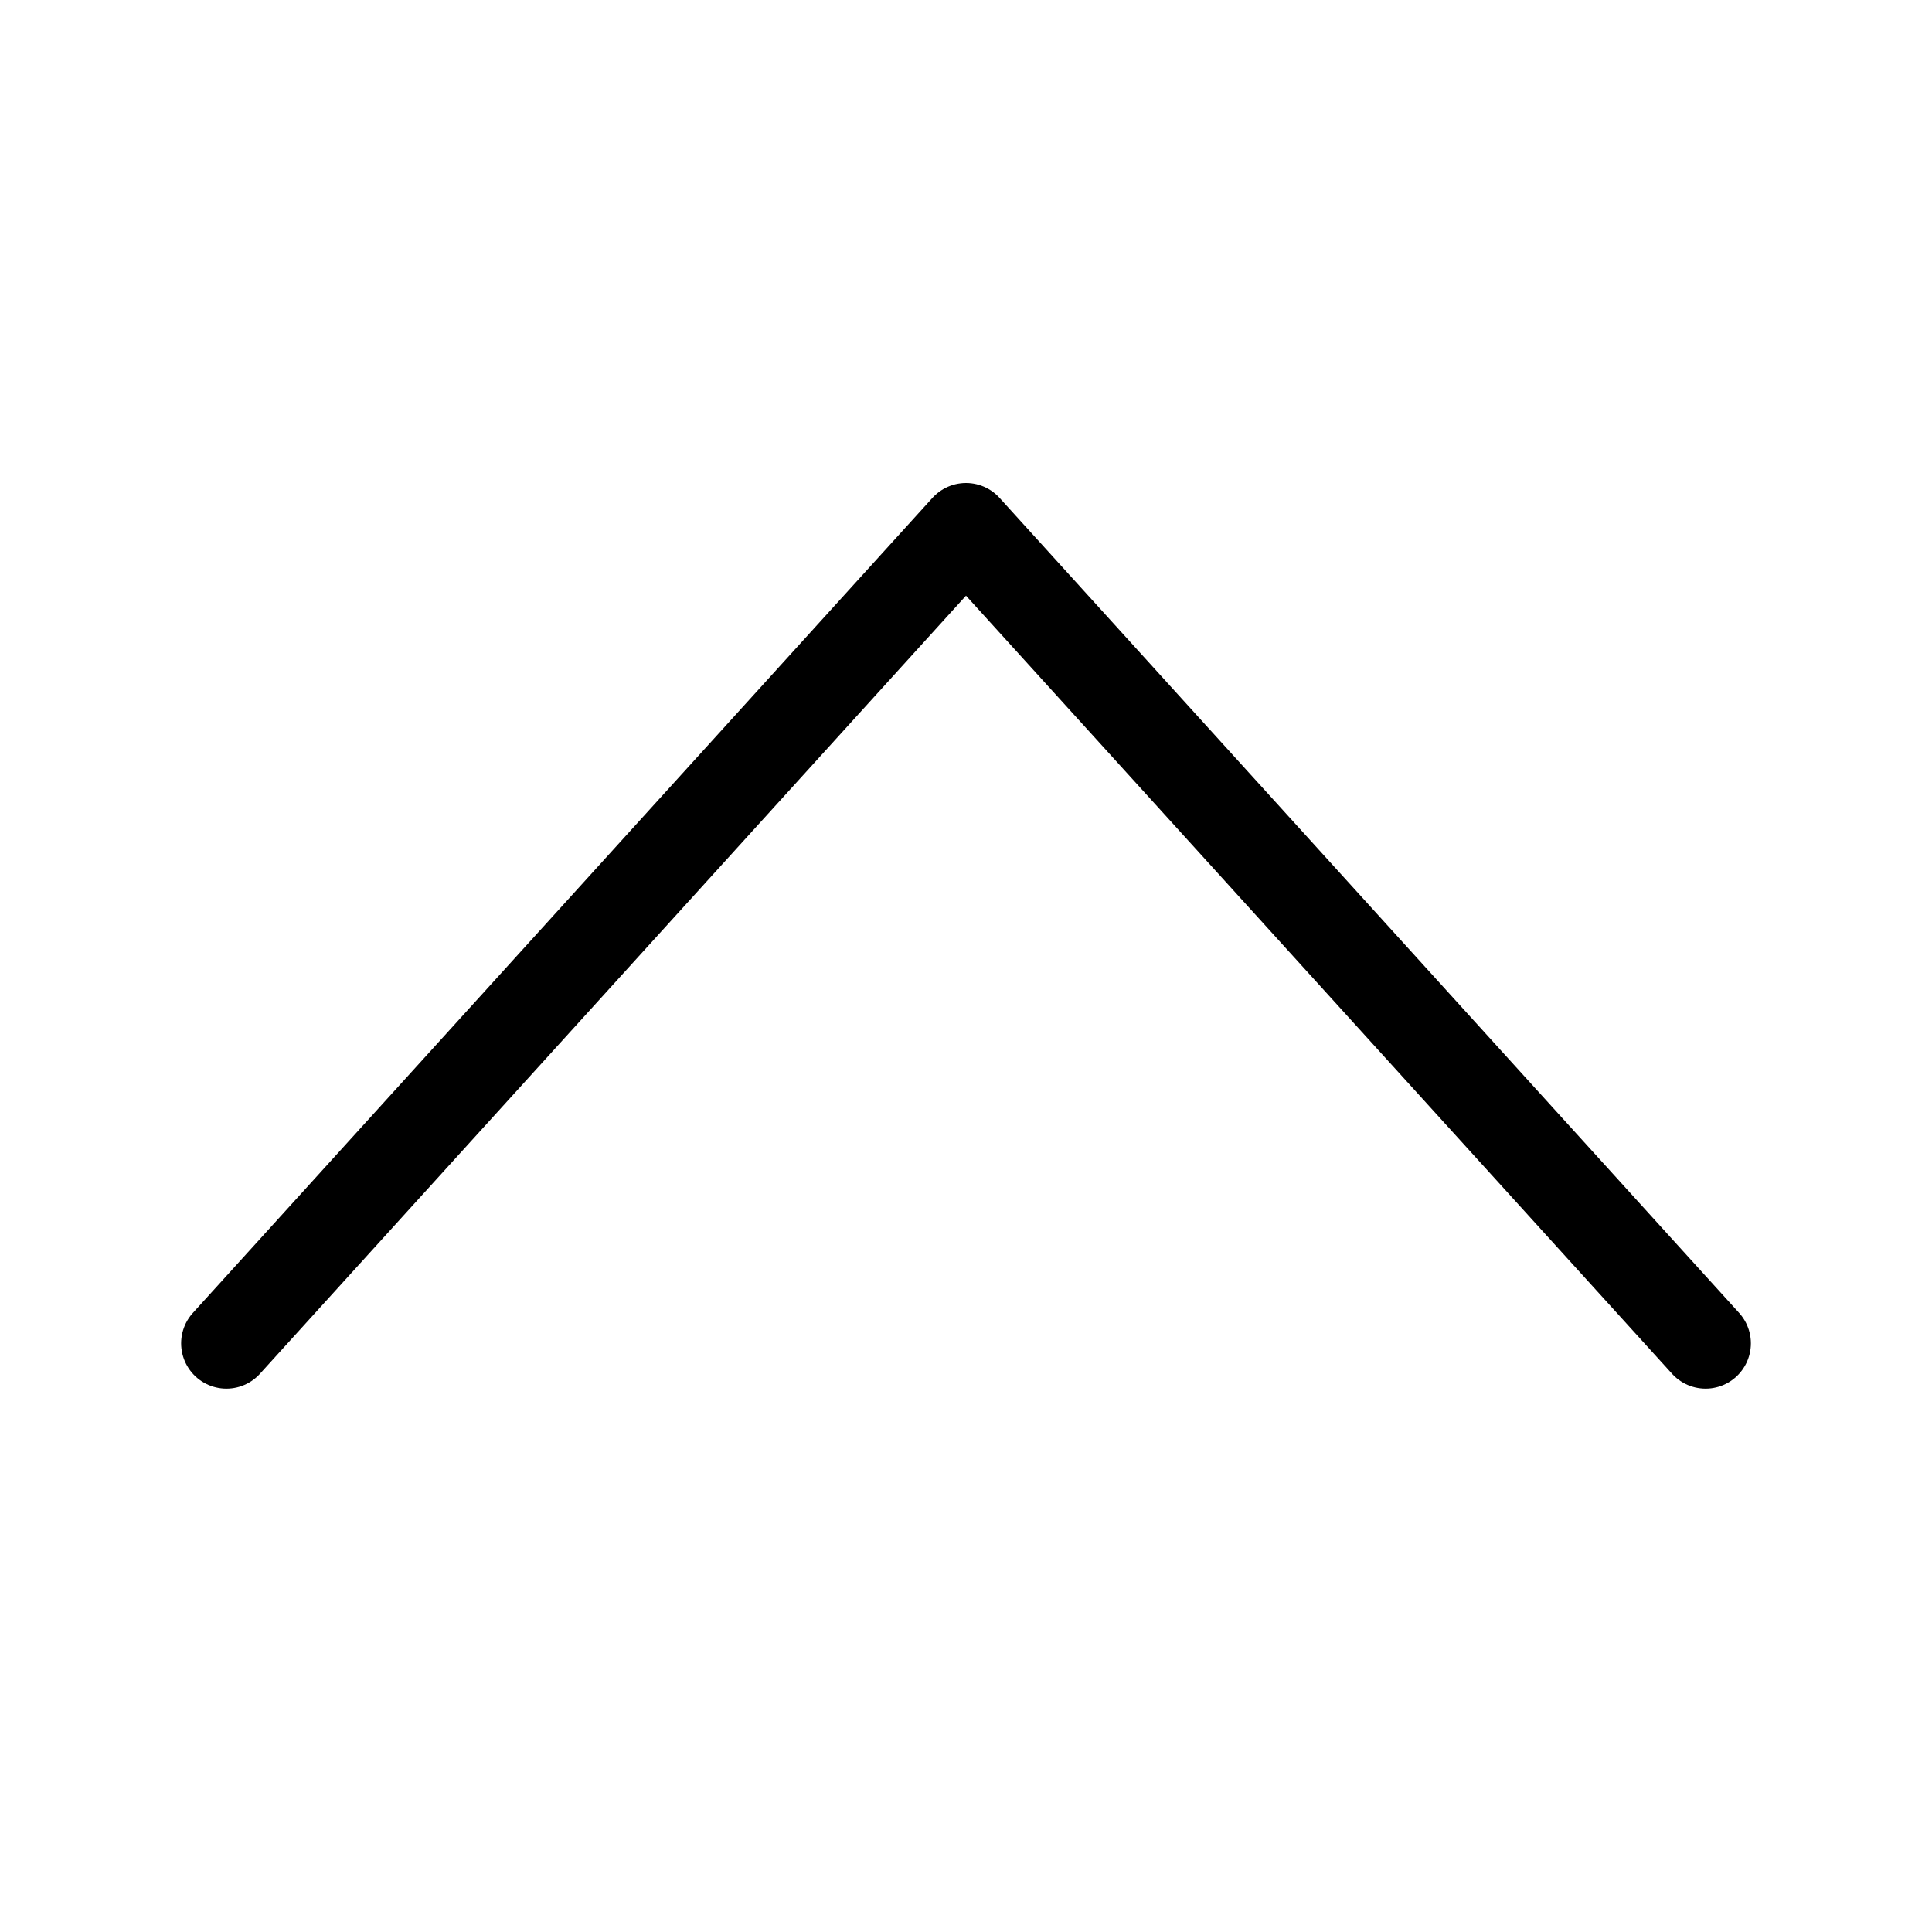
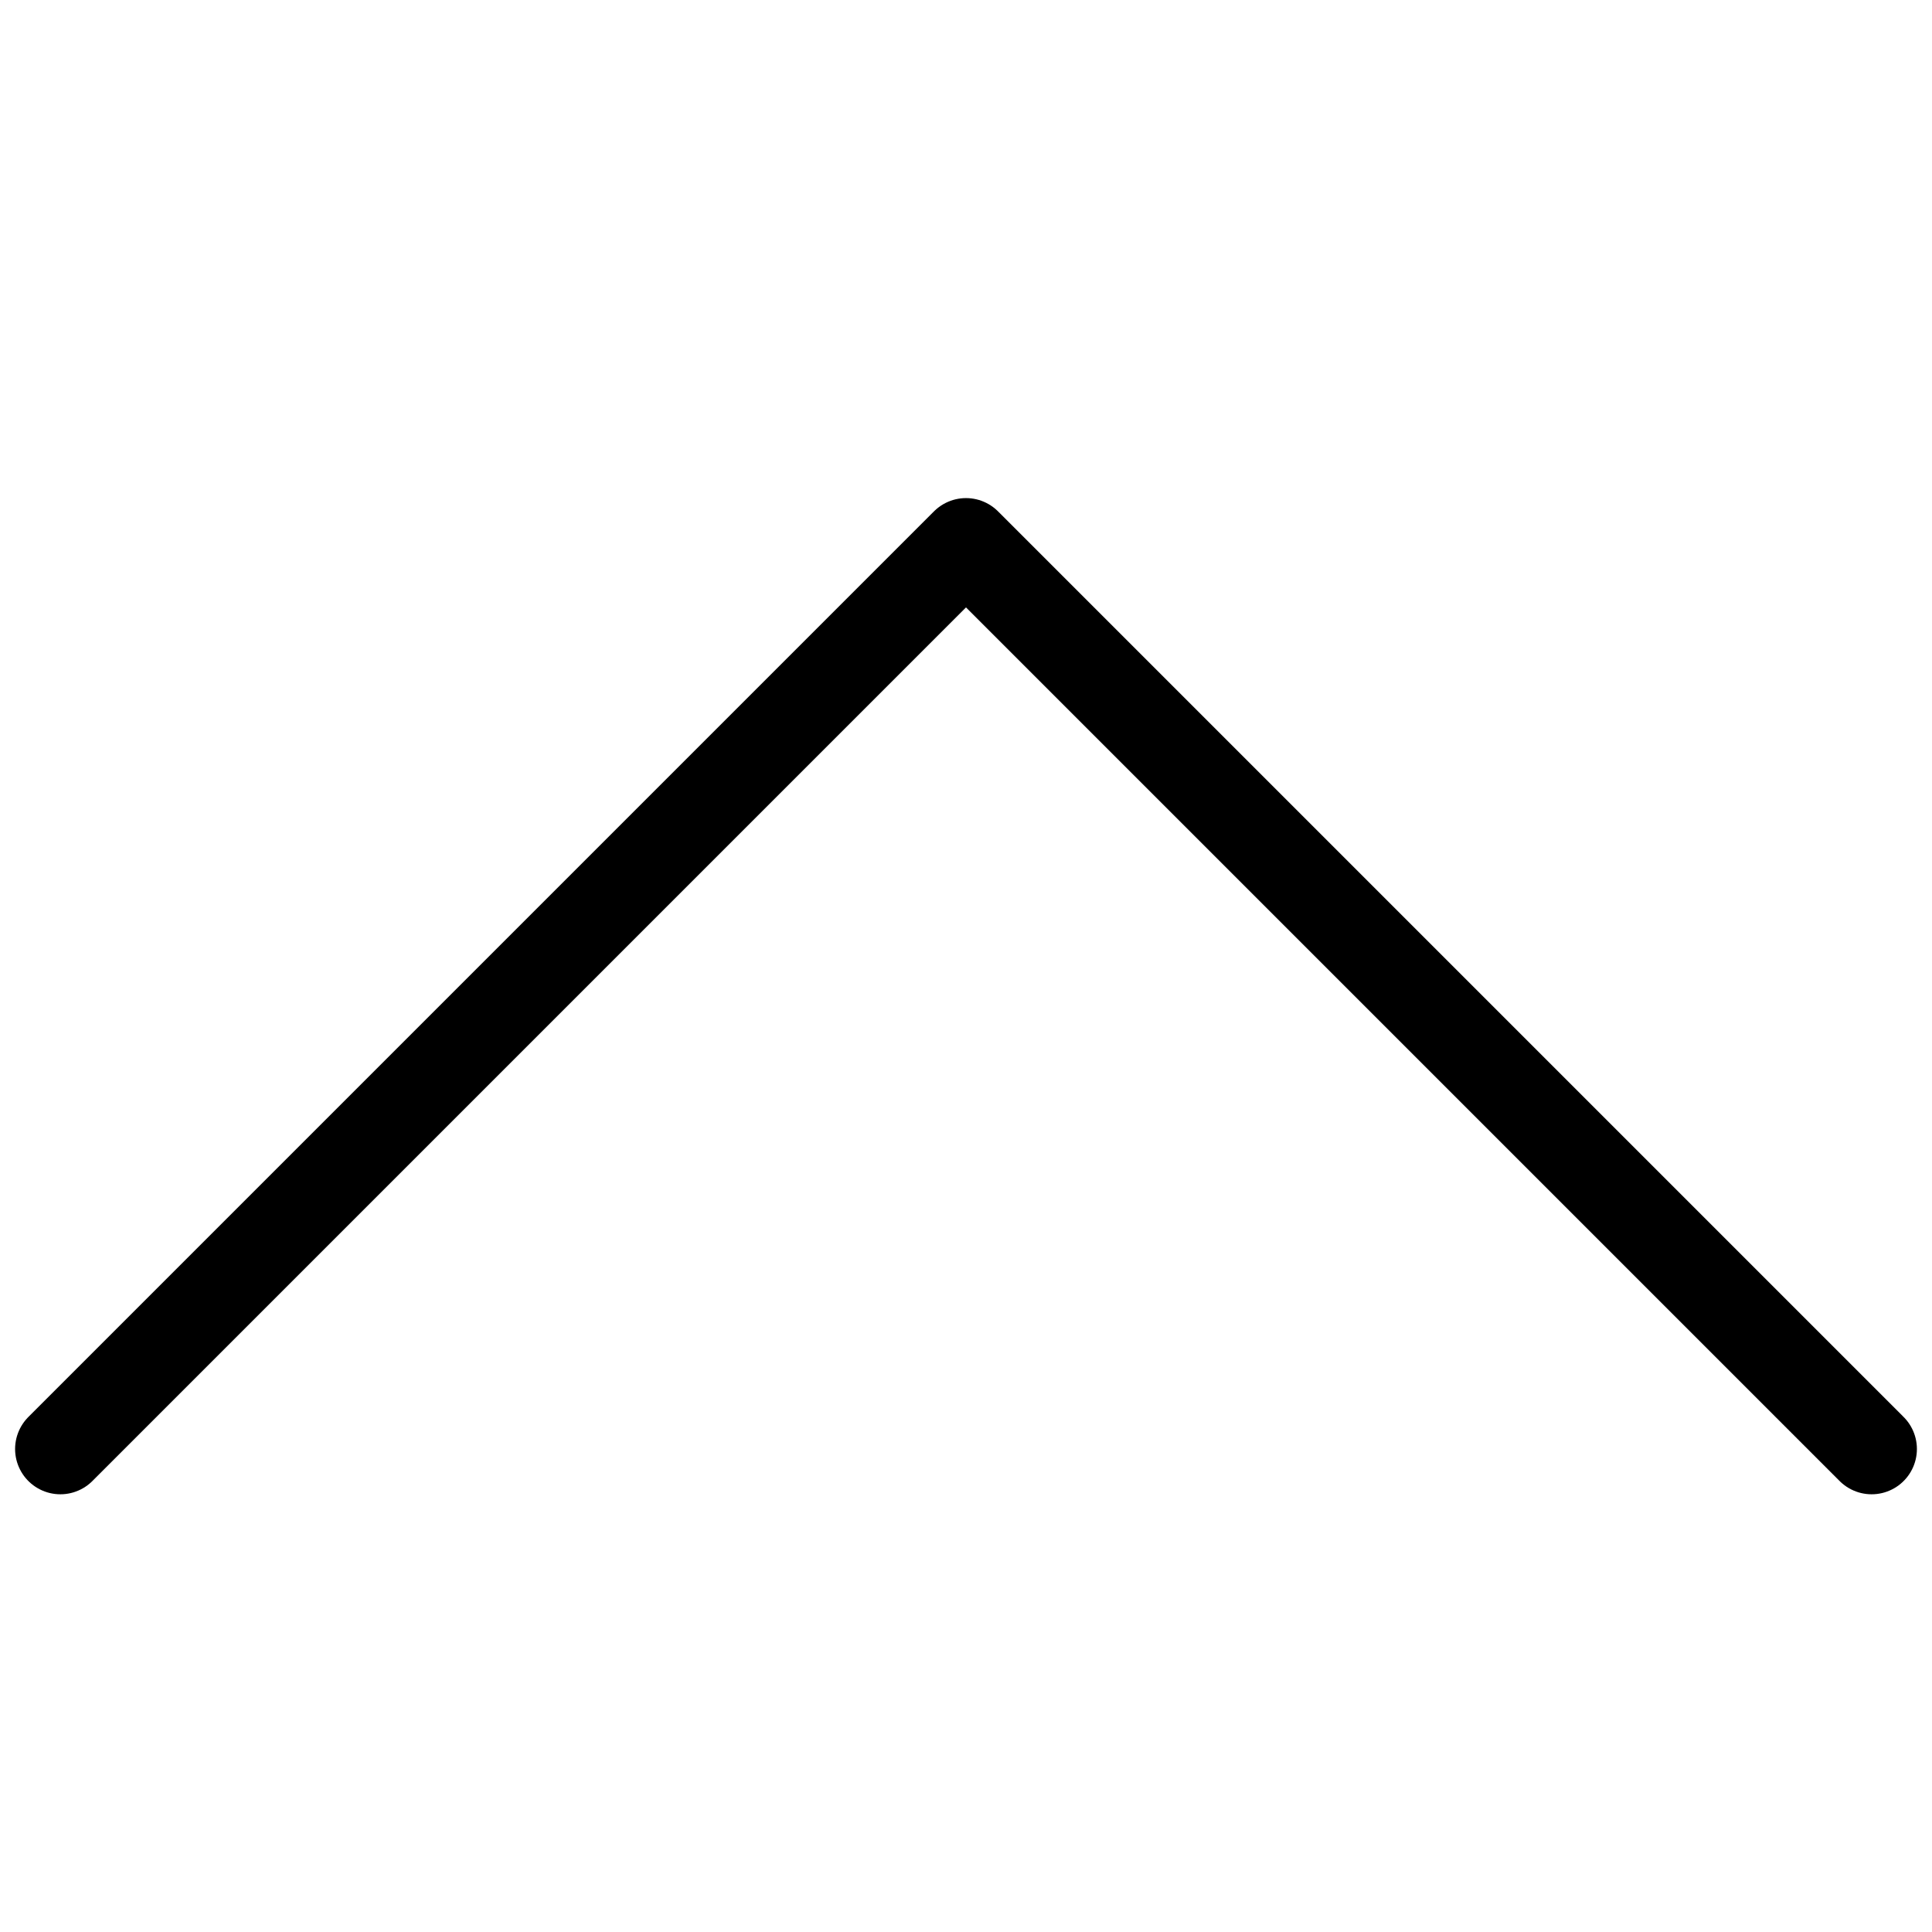
<svg xmlns="http://www.w3.org/2000/svg" width="32" height="32" viewBox="0 0 32 32" fill="none" data-fui-icon="true">
-   <path d="M28.25 22.25L16 8.75L3.75 22.25" stroke="currentColor" stroke-width="1.5" stroke-linecap="round" stroke-linejoin="round" />
+   <path d="M31 24L16 9L1 24" stroke="currentColor" stroke-width="1.5" stroke-linecap="round" stroke-linejoin="round" />
</svg>
